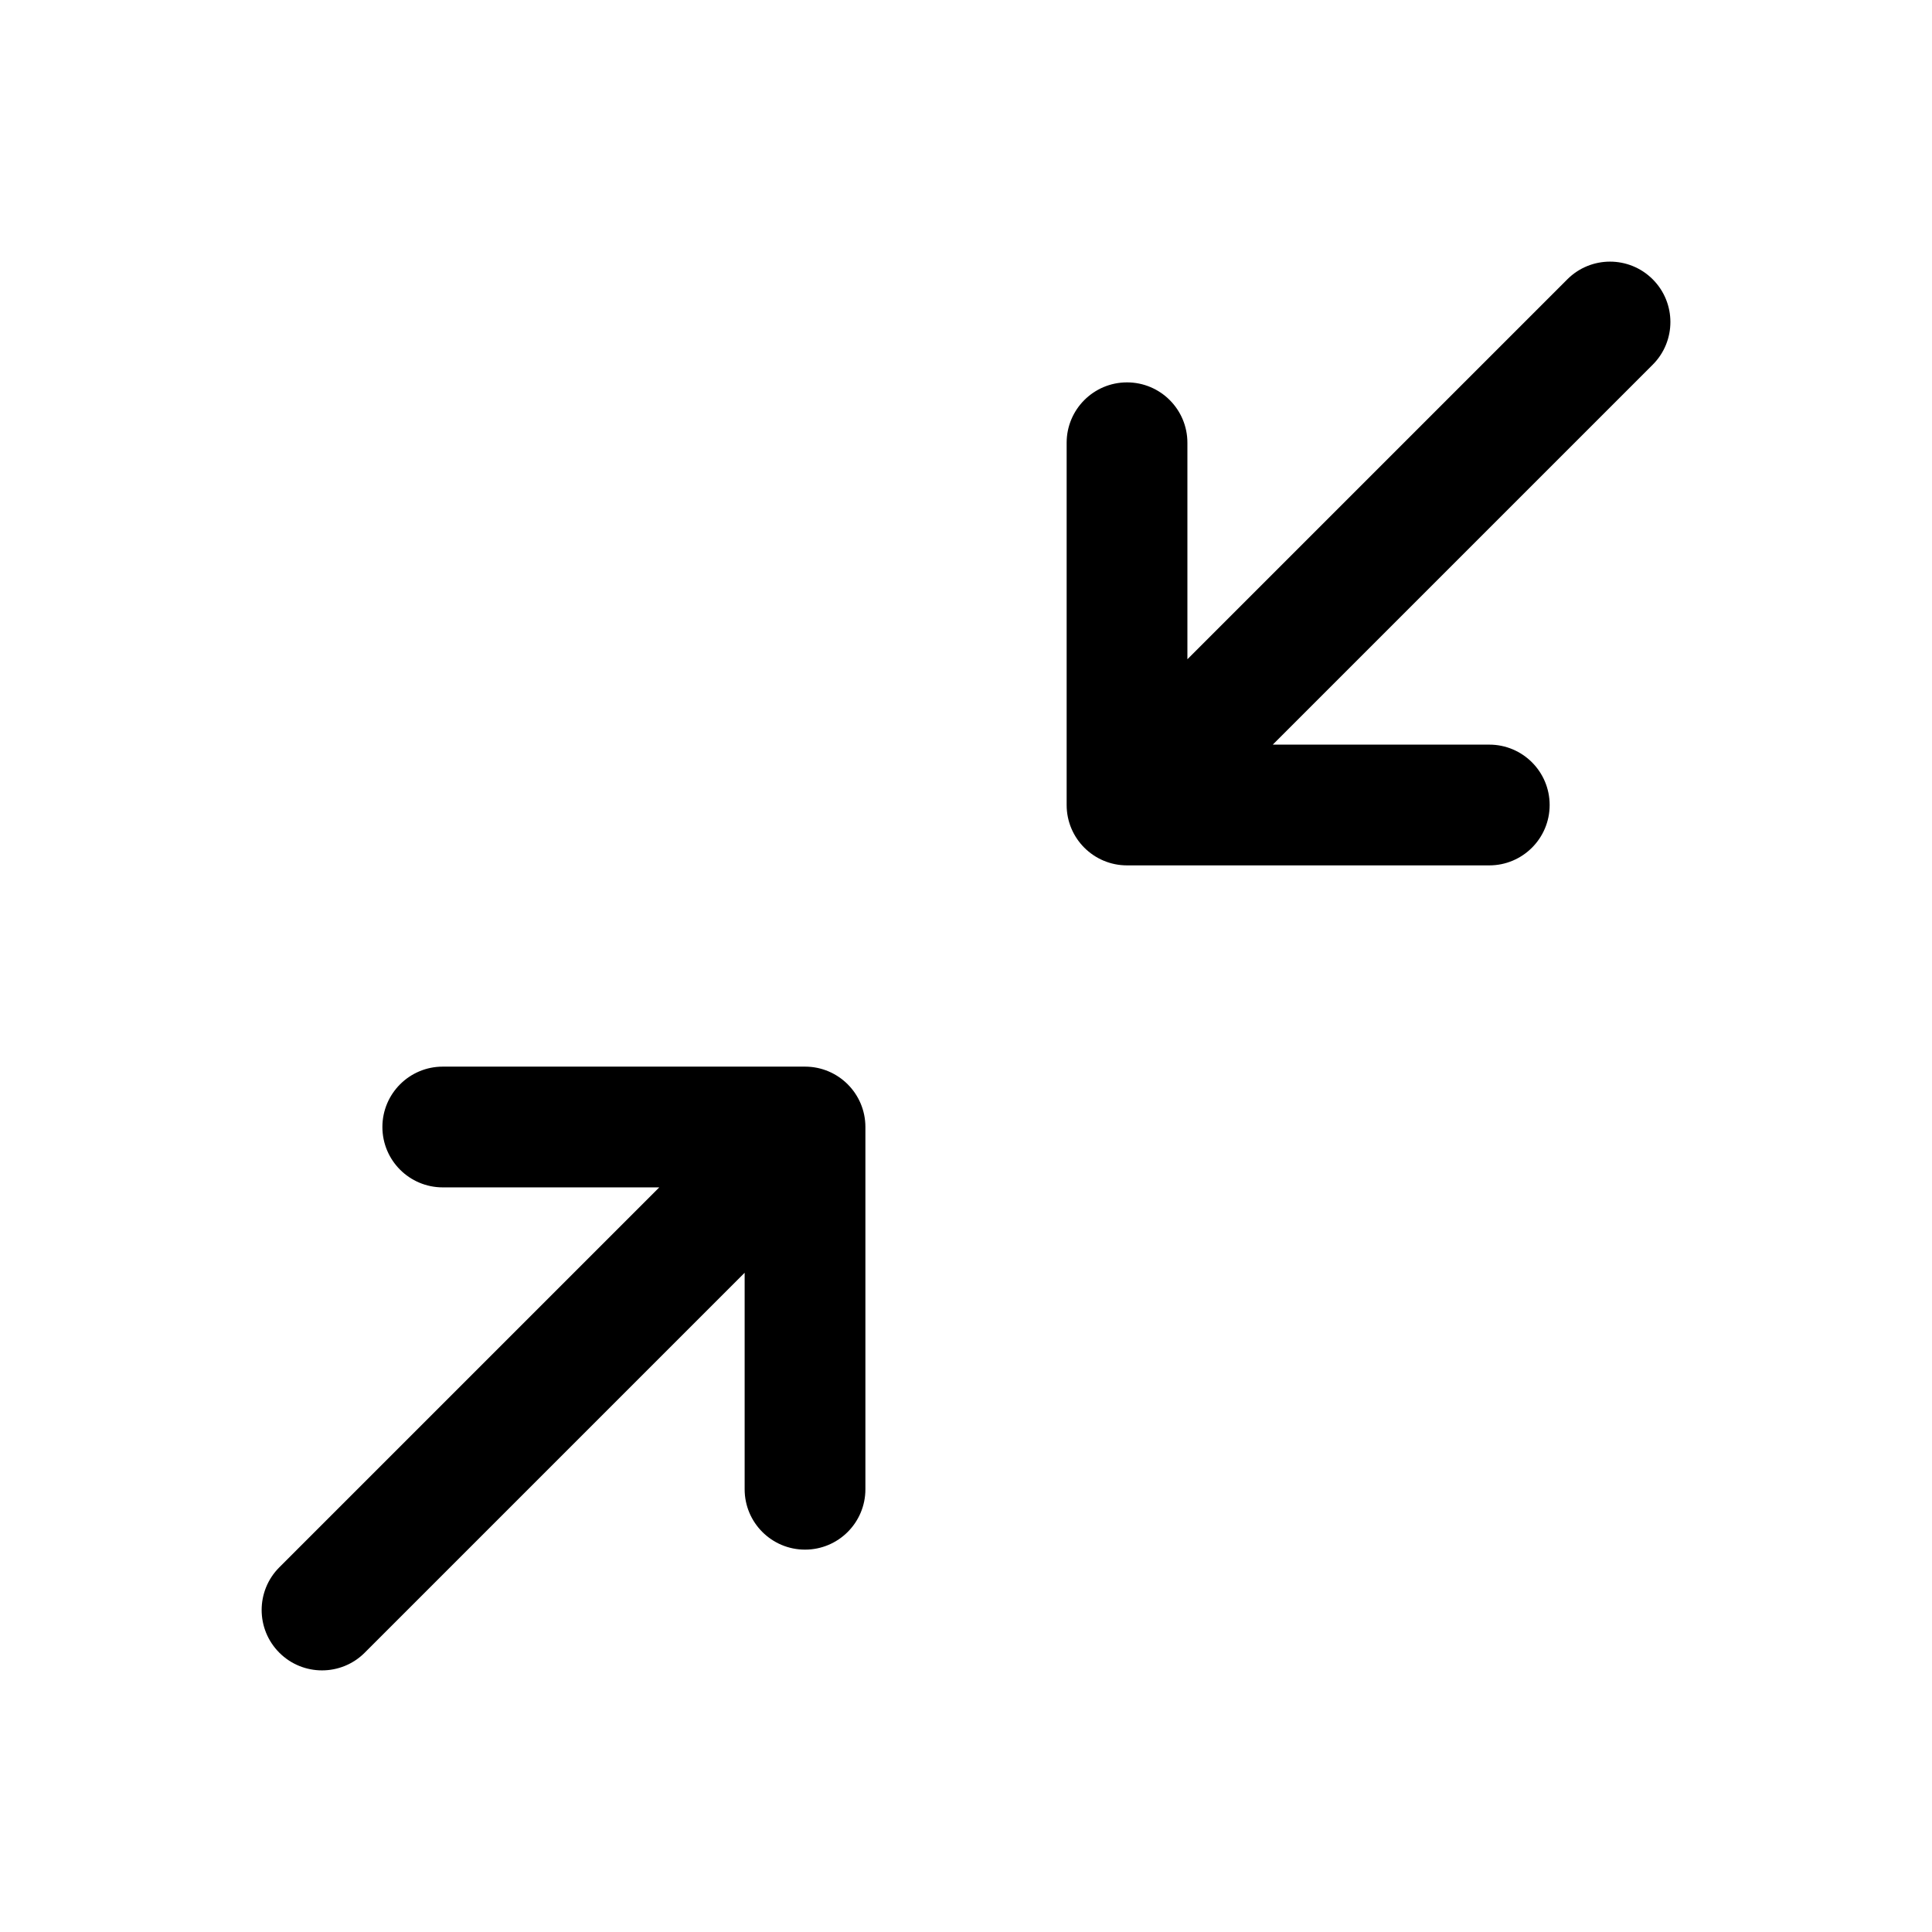
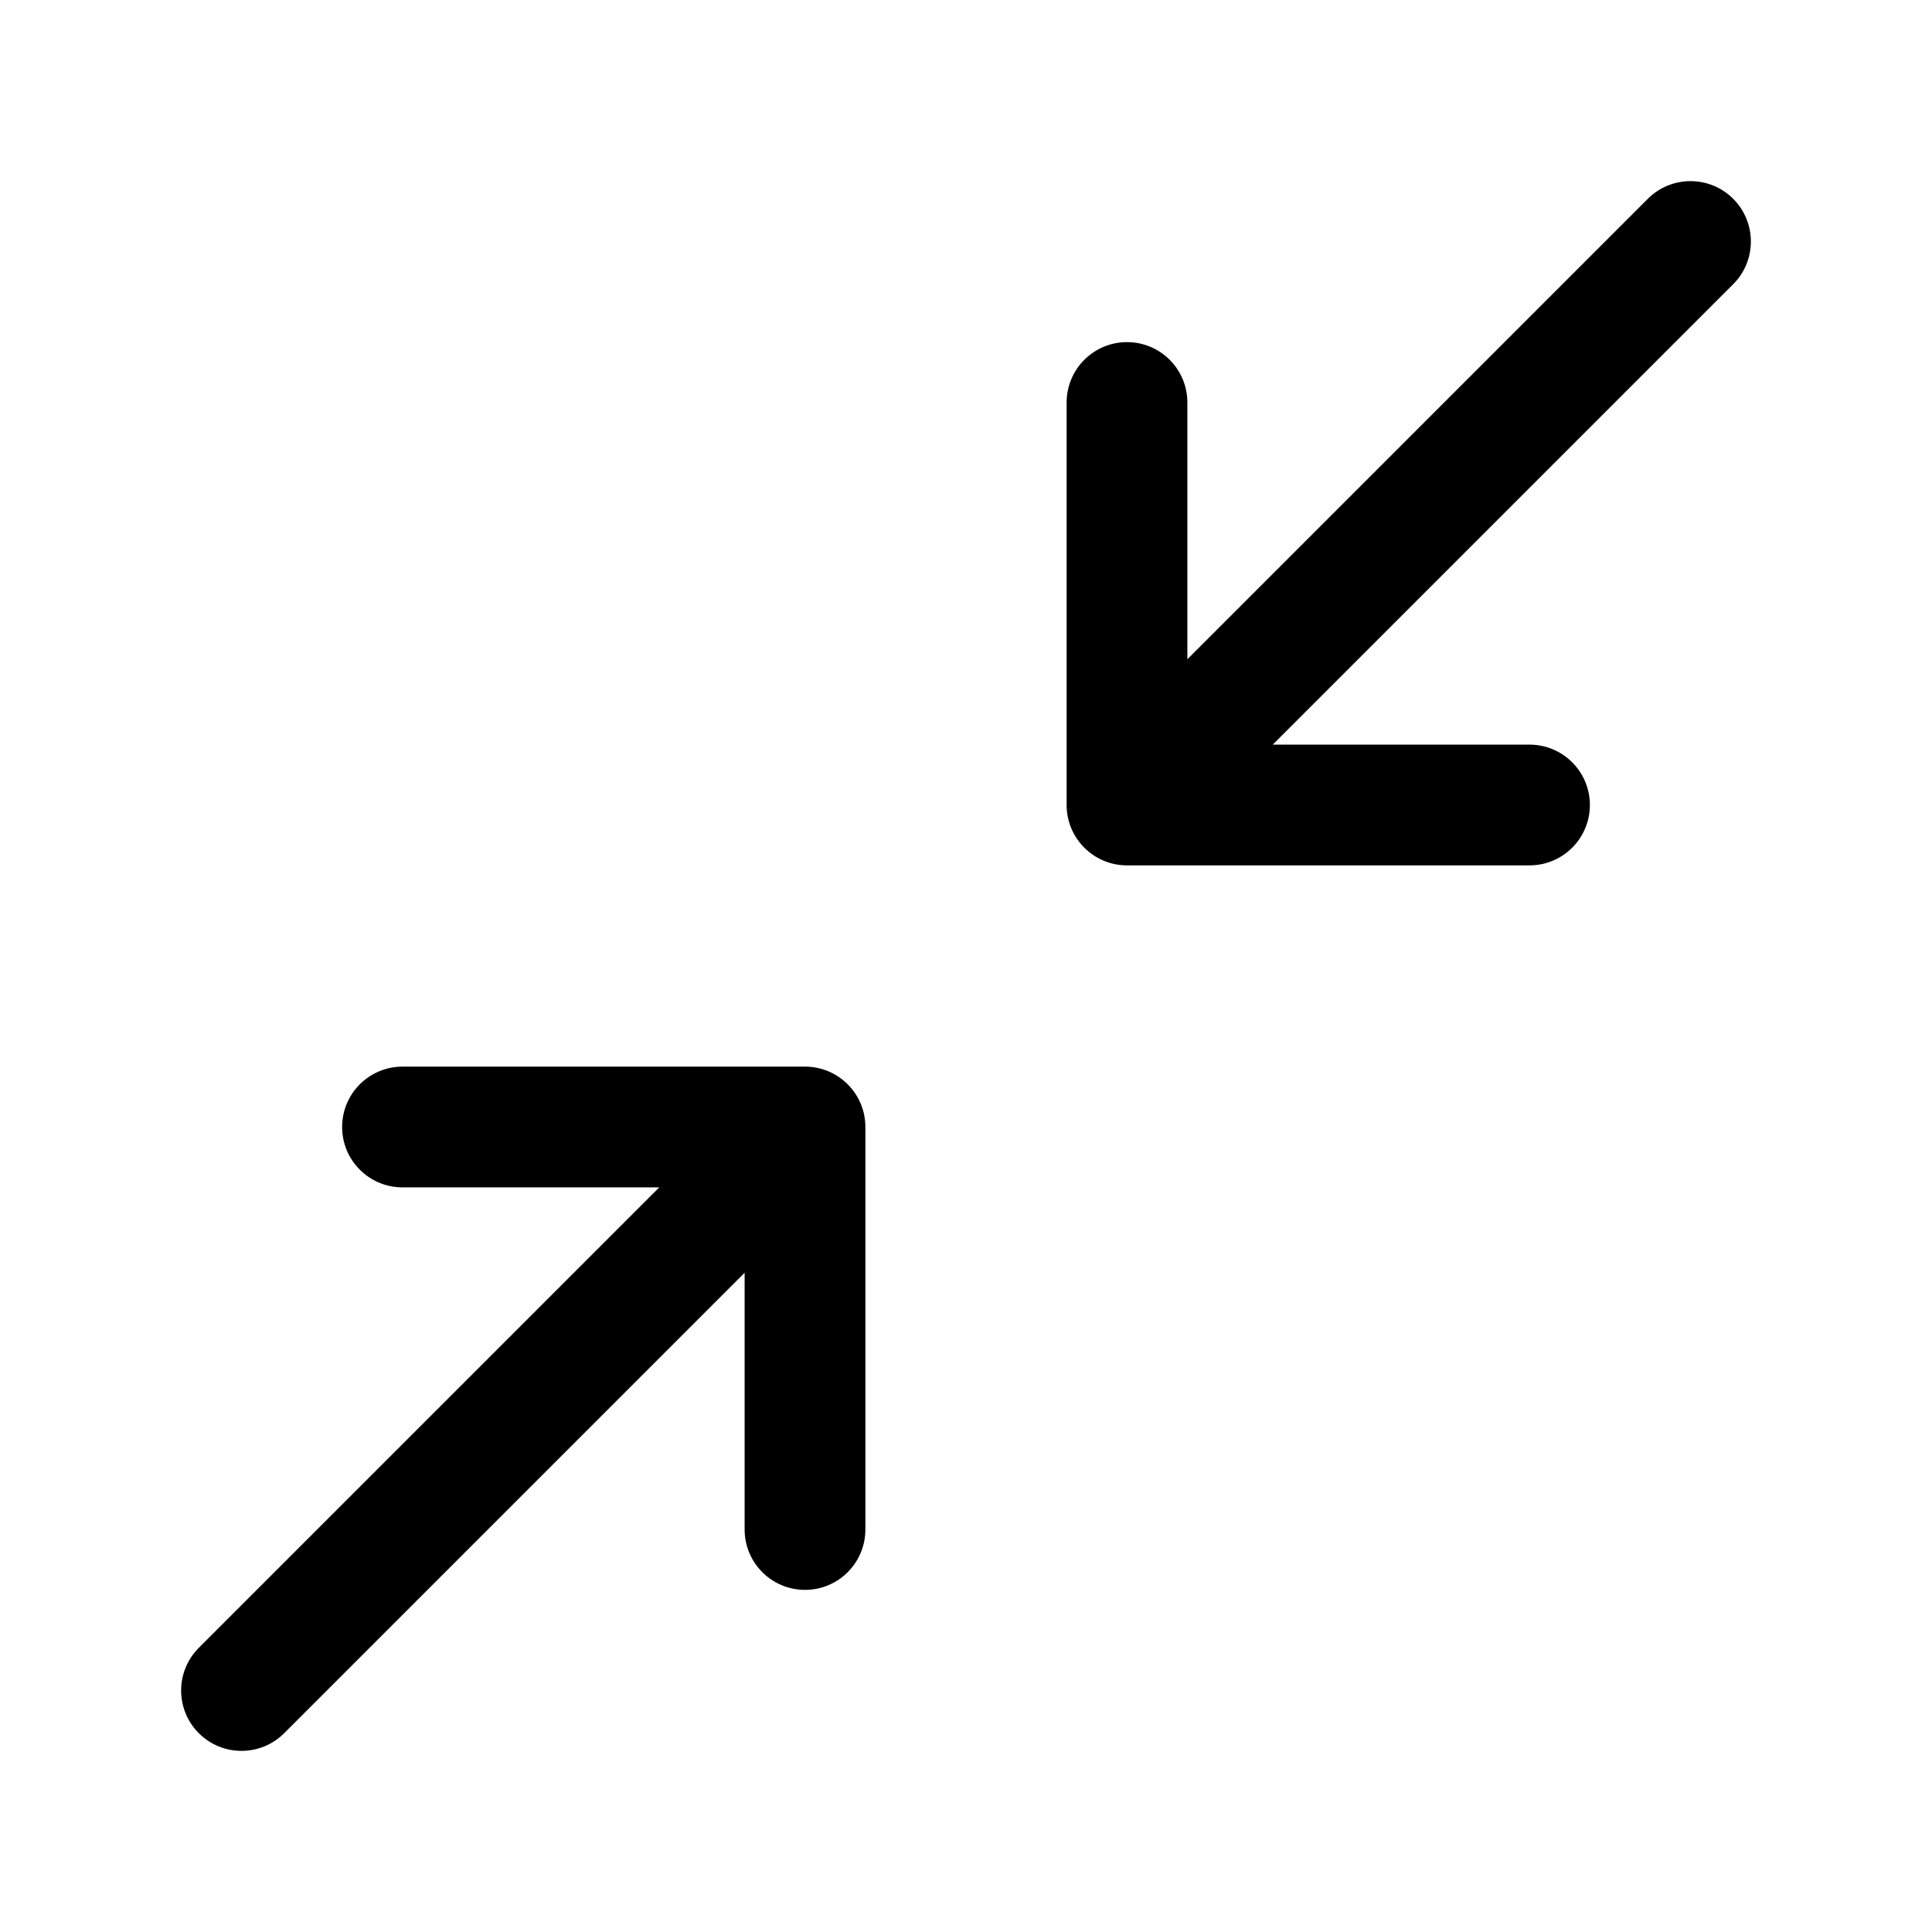
<svg xmlns="http://www.w3.org/2000/svg" width="768" height="768" fill="none">
-   <path fill="#000" fill-rule="evenodd" d="M656.98 111.032c9.372 9.372 9.372 24.568 0 33.941L505.95 296.002h86.059c13.255 0 24 10.745 24 24s-10.745 24-24 24h-144c-13.255 0-24-10.745-24-24v-144c0-13.255 10.745-24 24-24s24 10.745 24 24v86.059l151.029-151.029c9.373-9.373 24.569-9.373 33.942 0m-480.971 360.97c-13.255 0-24-10.745-24-24s10.745-24 24-24h144c13.255 0 24 10.745 24 24v144c0 13.255-10.745 24-24 24s-24-10.745-24-24v-86.059l-151.03 151.03c-9.372 9.372-24.568 9.372-33.941 0-9.372-9.373-9.372-24.569 0-33.941l151.03-151.03z" clip-rule="evenodd" />
+   <path fill="#000" d="M655.031 79.031c9.373-9.372 24.565-9.372 33.938 0 9.372 9.373 9.372 24.565 0 33.938L505.938 296H608c13.255 0 24 10.745 24 24s-10.745 24-24 24H448c-13.255 0-24-10.745-24-24V160c0-13.255 10.745-24 24-24s24 10.745 24 24v102.063zM344 608c0 13.255-10.745 24-24 24s-24-10.745-24-24V505.938L112.969 688.969c-9.373 9.372-24.565 9.372-33.938 0-9.372-9.373-9.372-24.565 0-33.938L262.063 472H160c-13.255 0-24-10.745-24-24s10.745-24 24-24h160c13.255 0 24 10.745 24 24z" />
</svg>
